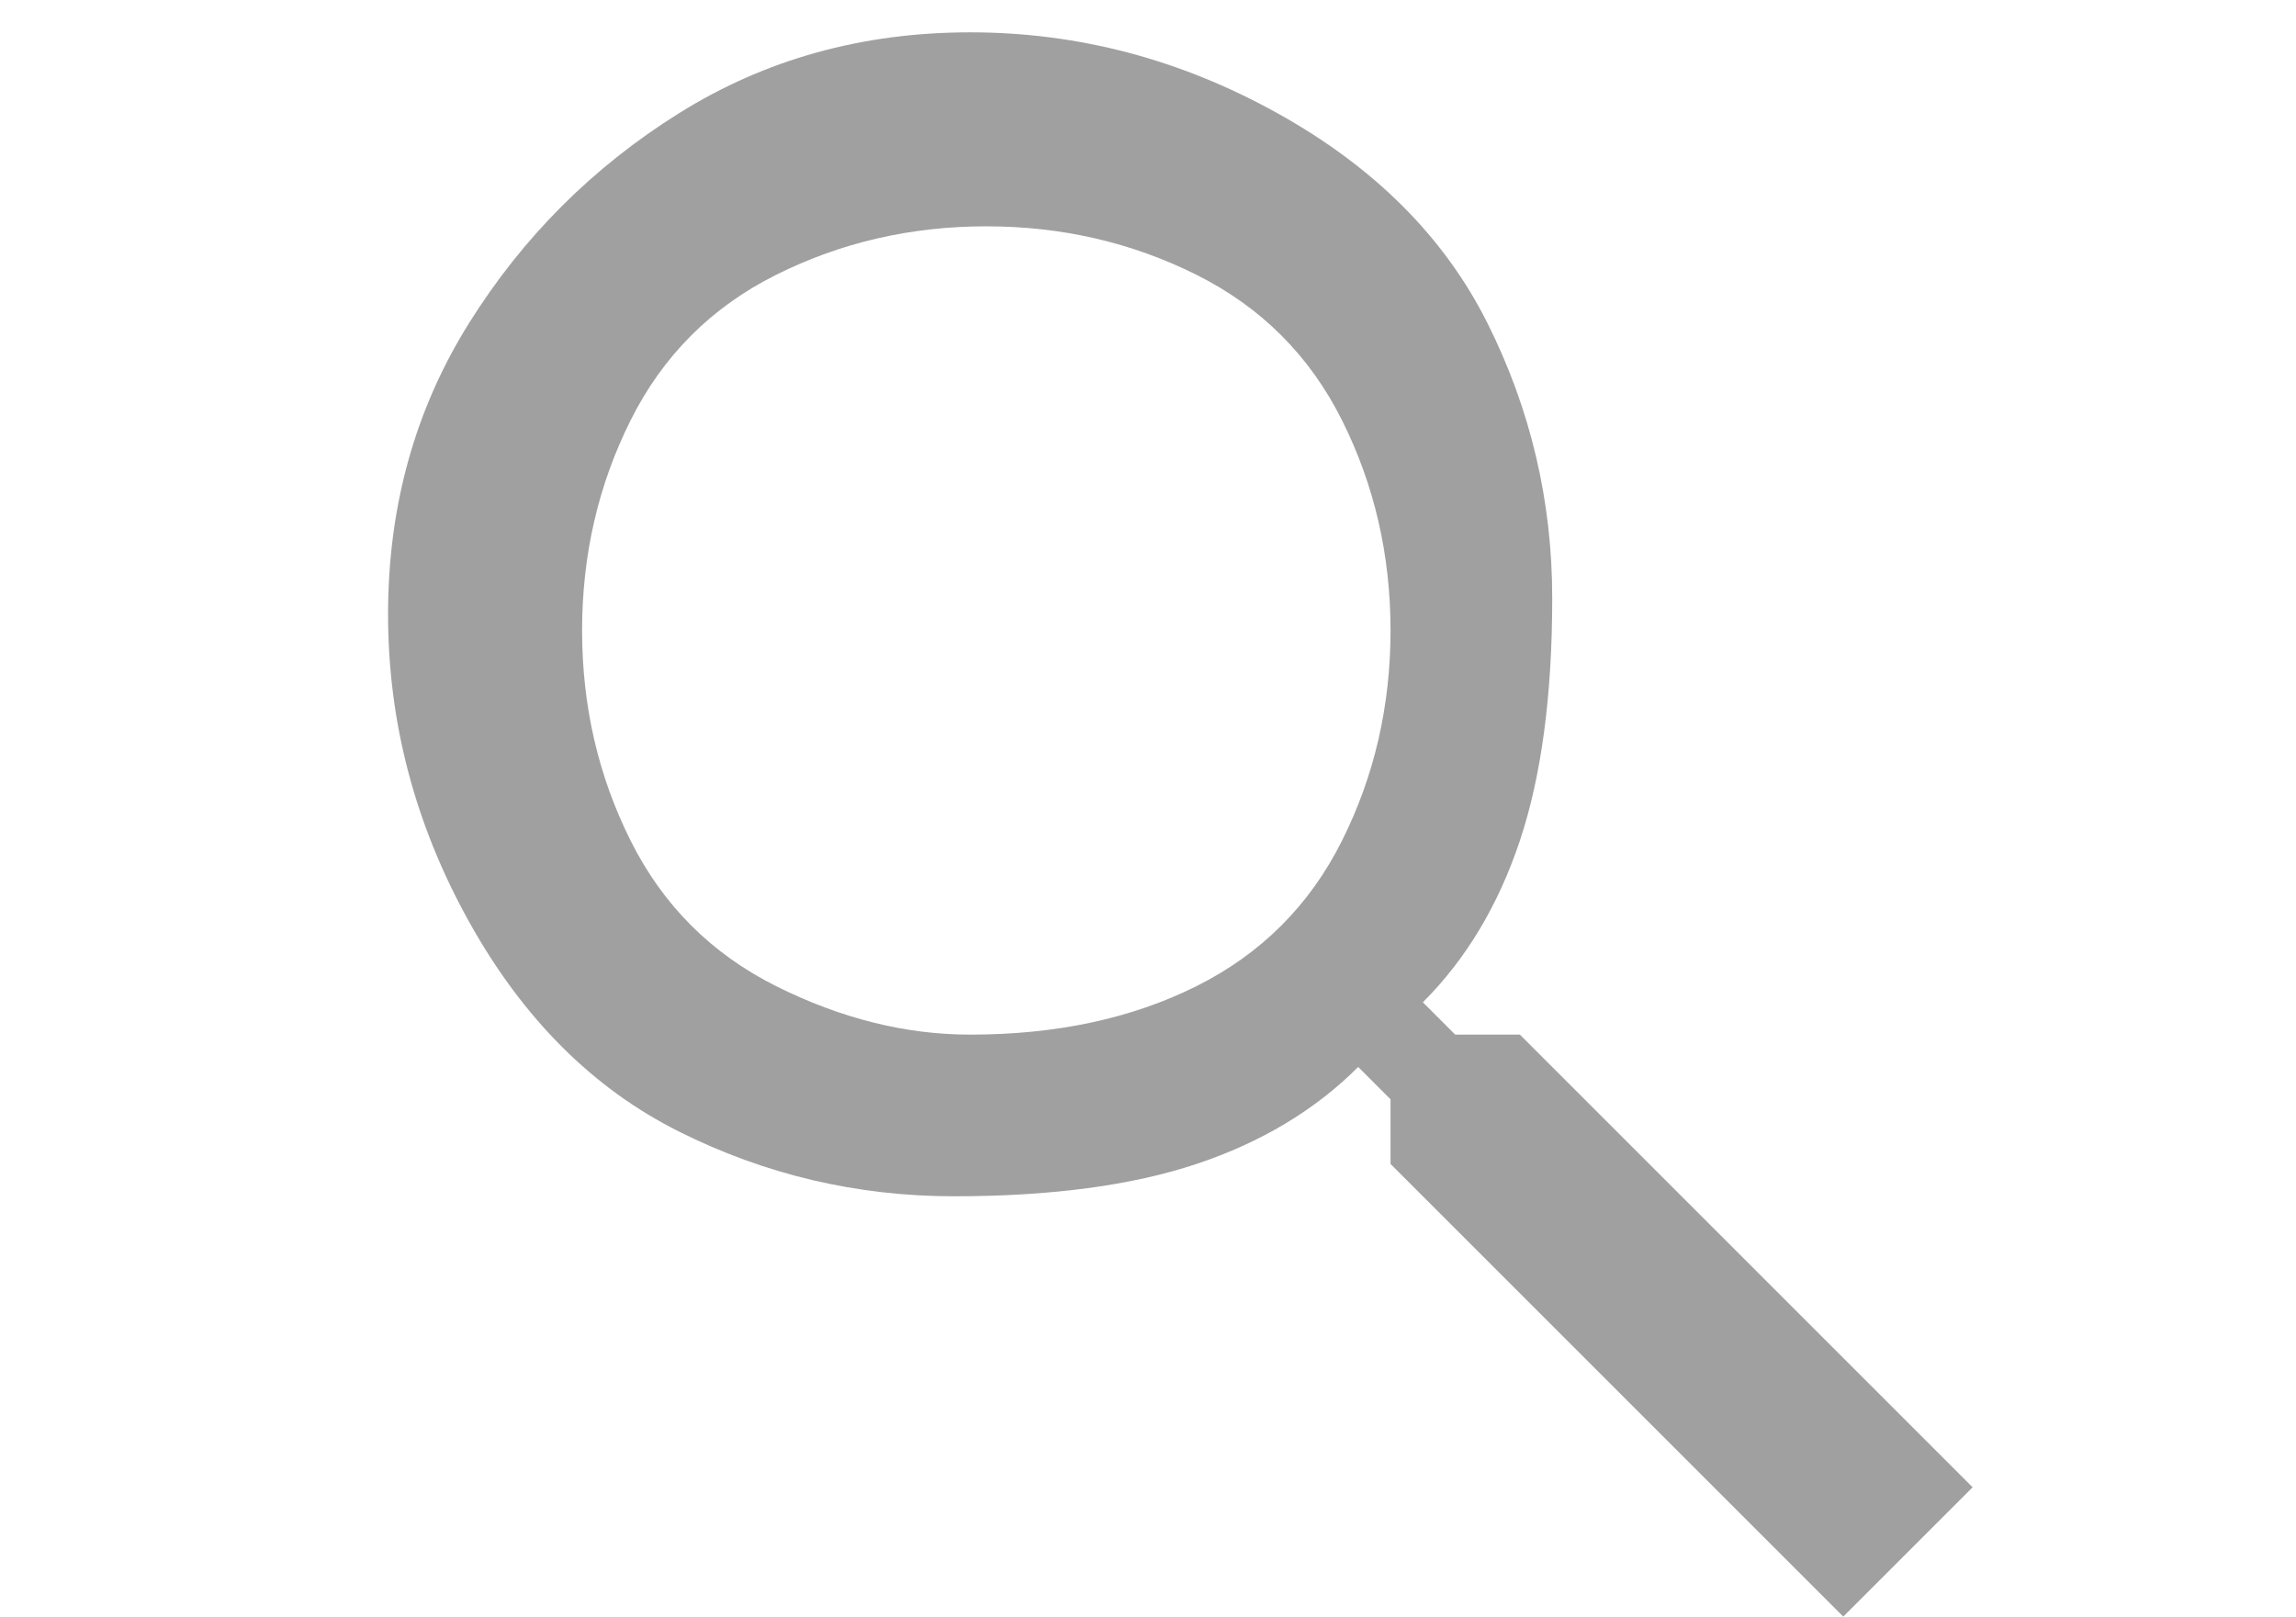
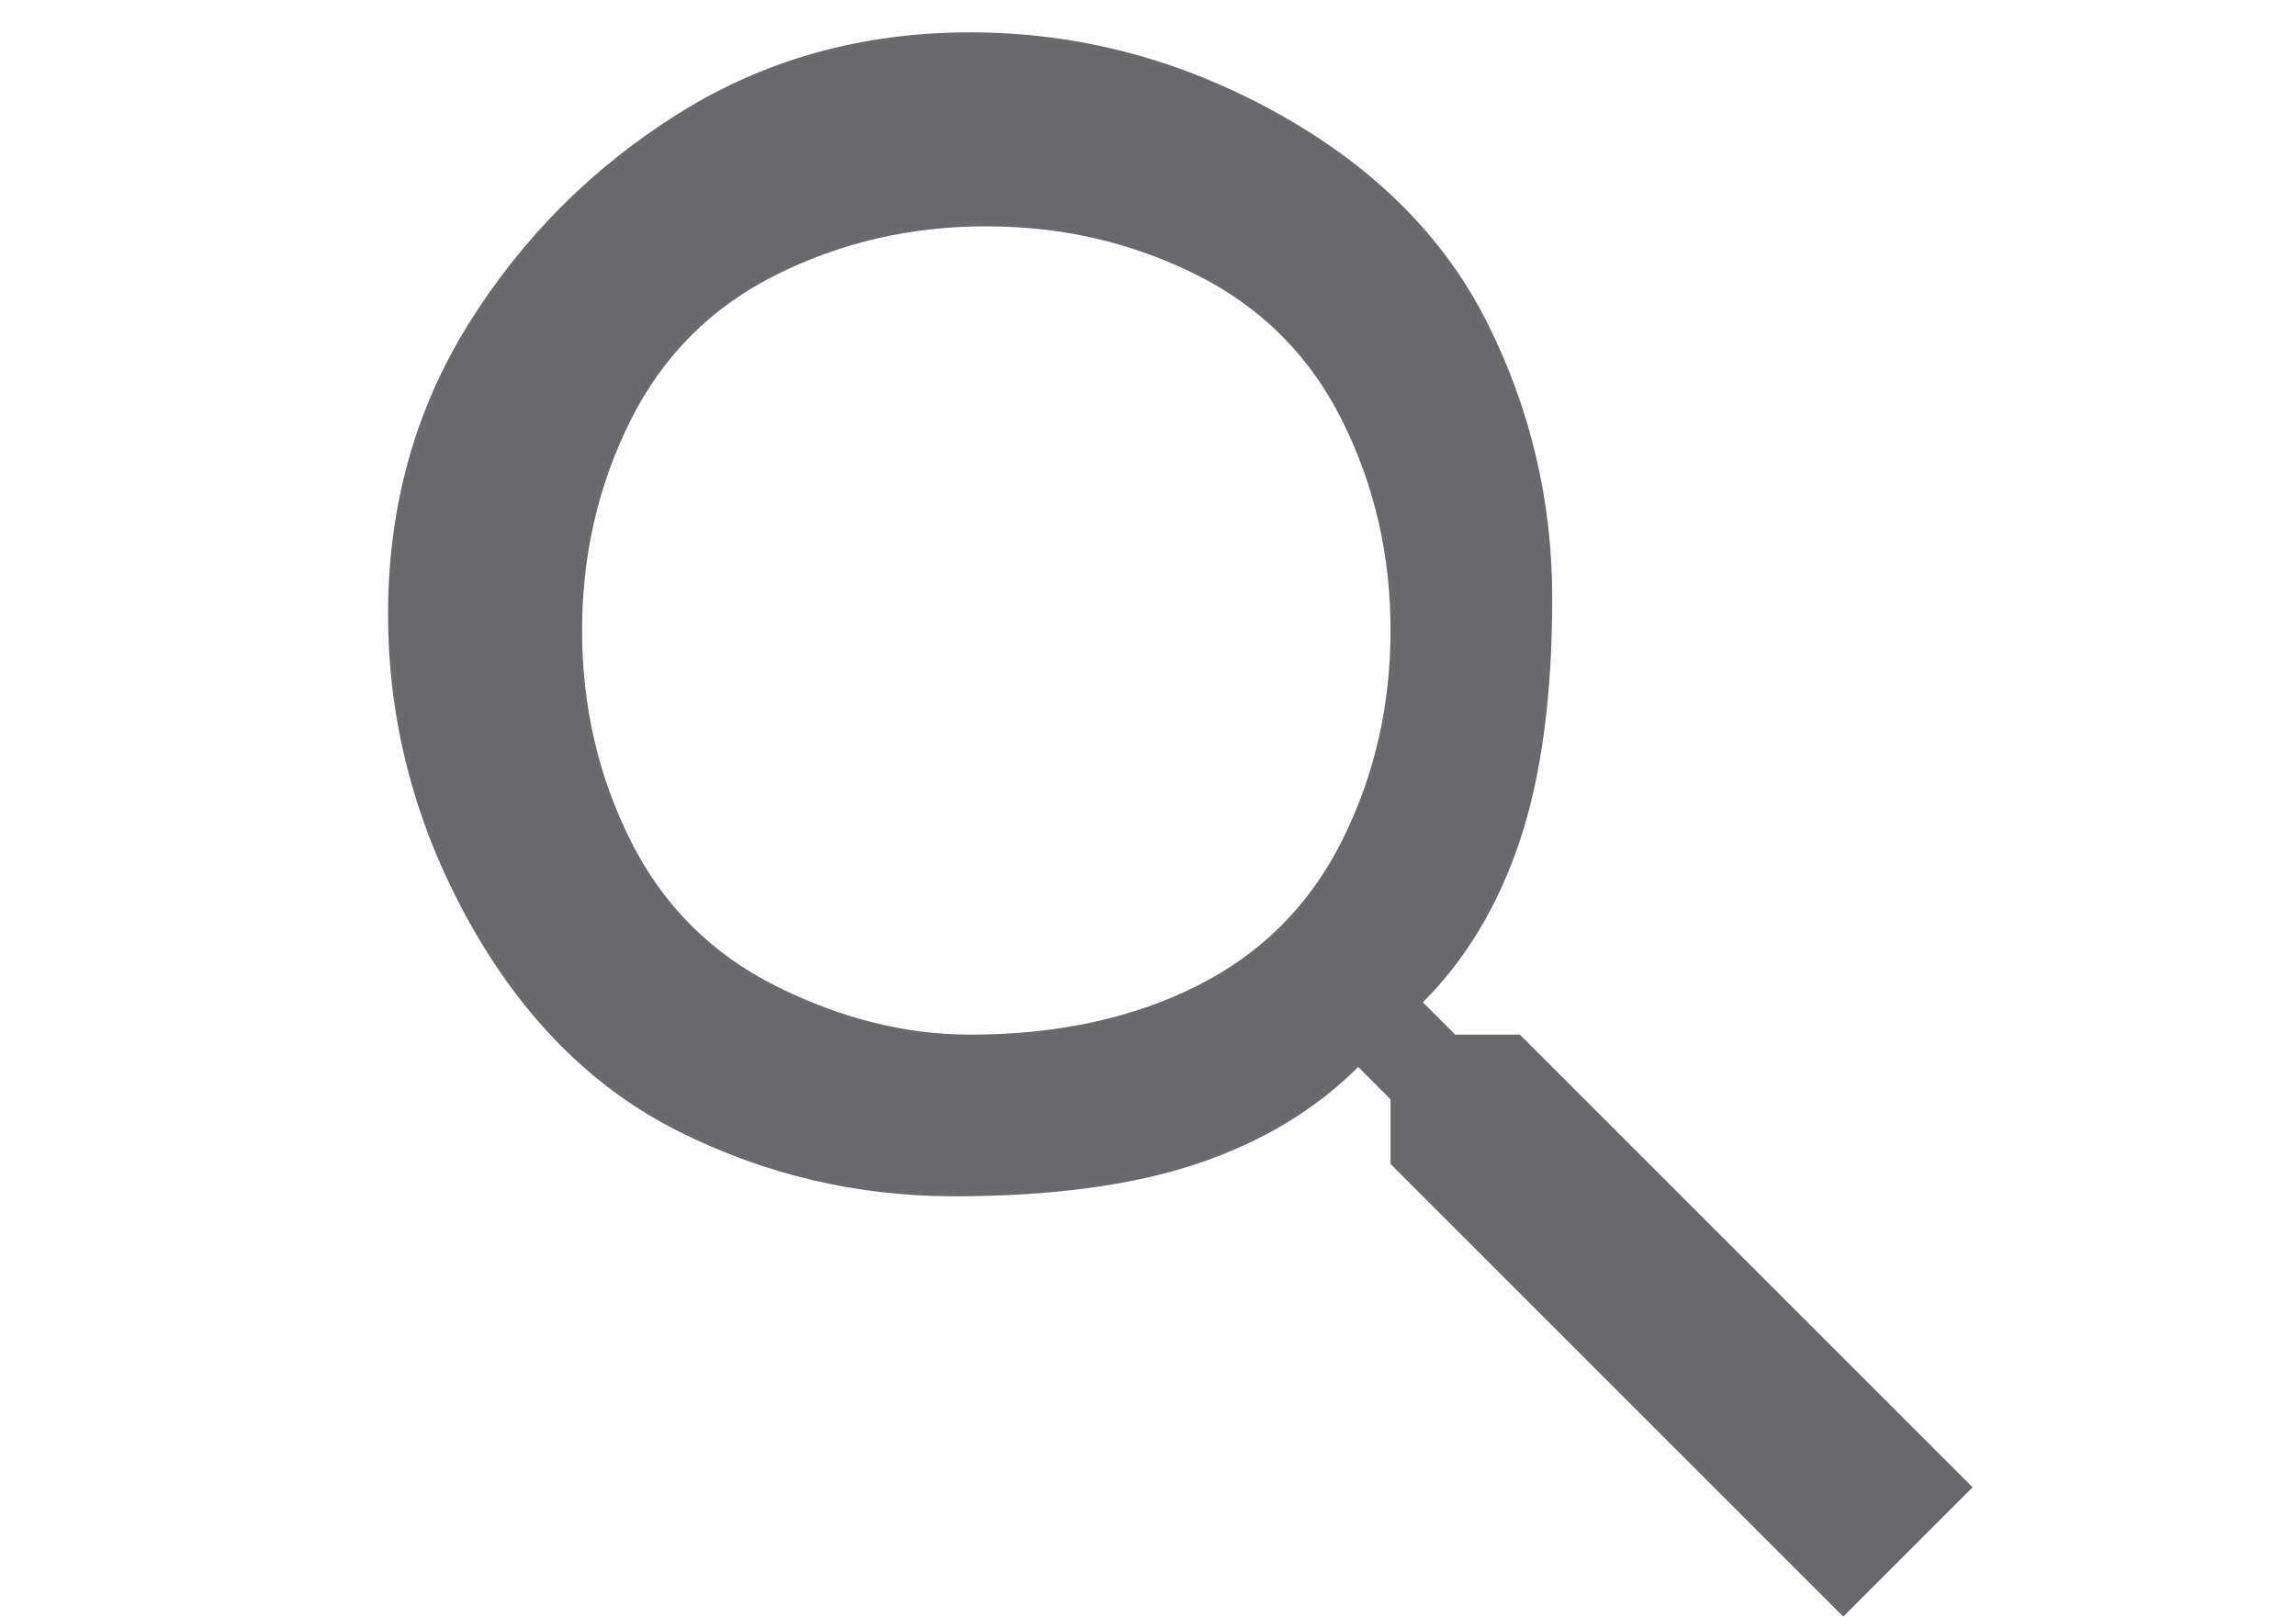
<svg xmlns="http://www.w3.org/2000/svg" viewBox="-10 0 71 50">
-   <path fill="#A0A0A0" d="M37 32h-2l-1-1q2-2 3-5t1-7.5-2-8.5-6.5-6.5T20 1t-9 2.5T4.5 10 2 19t2.5 9.5T11 35t8.5 2 7.5-1 5-3l1 1v2l14 14 4-4zm-17 0q-3 0-6-1.5T9.5 26 8 19.5 9.5 13 14 8.5 20.5 7 27 8.5t4.5 4.5 1.5 6.5-1.5 6.5-4.5 4.5-7 1.5z" />
+   <path fill="#6A6A6E" d="M37 32h-2l-1-1q2-2 3-5t1-7.5-2-8.5-6.5-6.5T20 1t-9 2.5T4.5 10 2 19t2.5 9.5T11 35t8.5 2 7.5-1 5-3l1 1v2l14 14 4-4zm-17 0q-3 0-6-1.5T9.5 26 8 19.5 9.5 13 14 8.5 20.5 7 27 8.5t4.5 4.5 1.5 6.5-1.5 6.5-4.5 4.5-7 1.5z" />
</svg>
